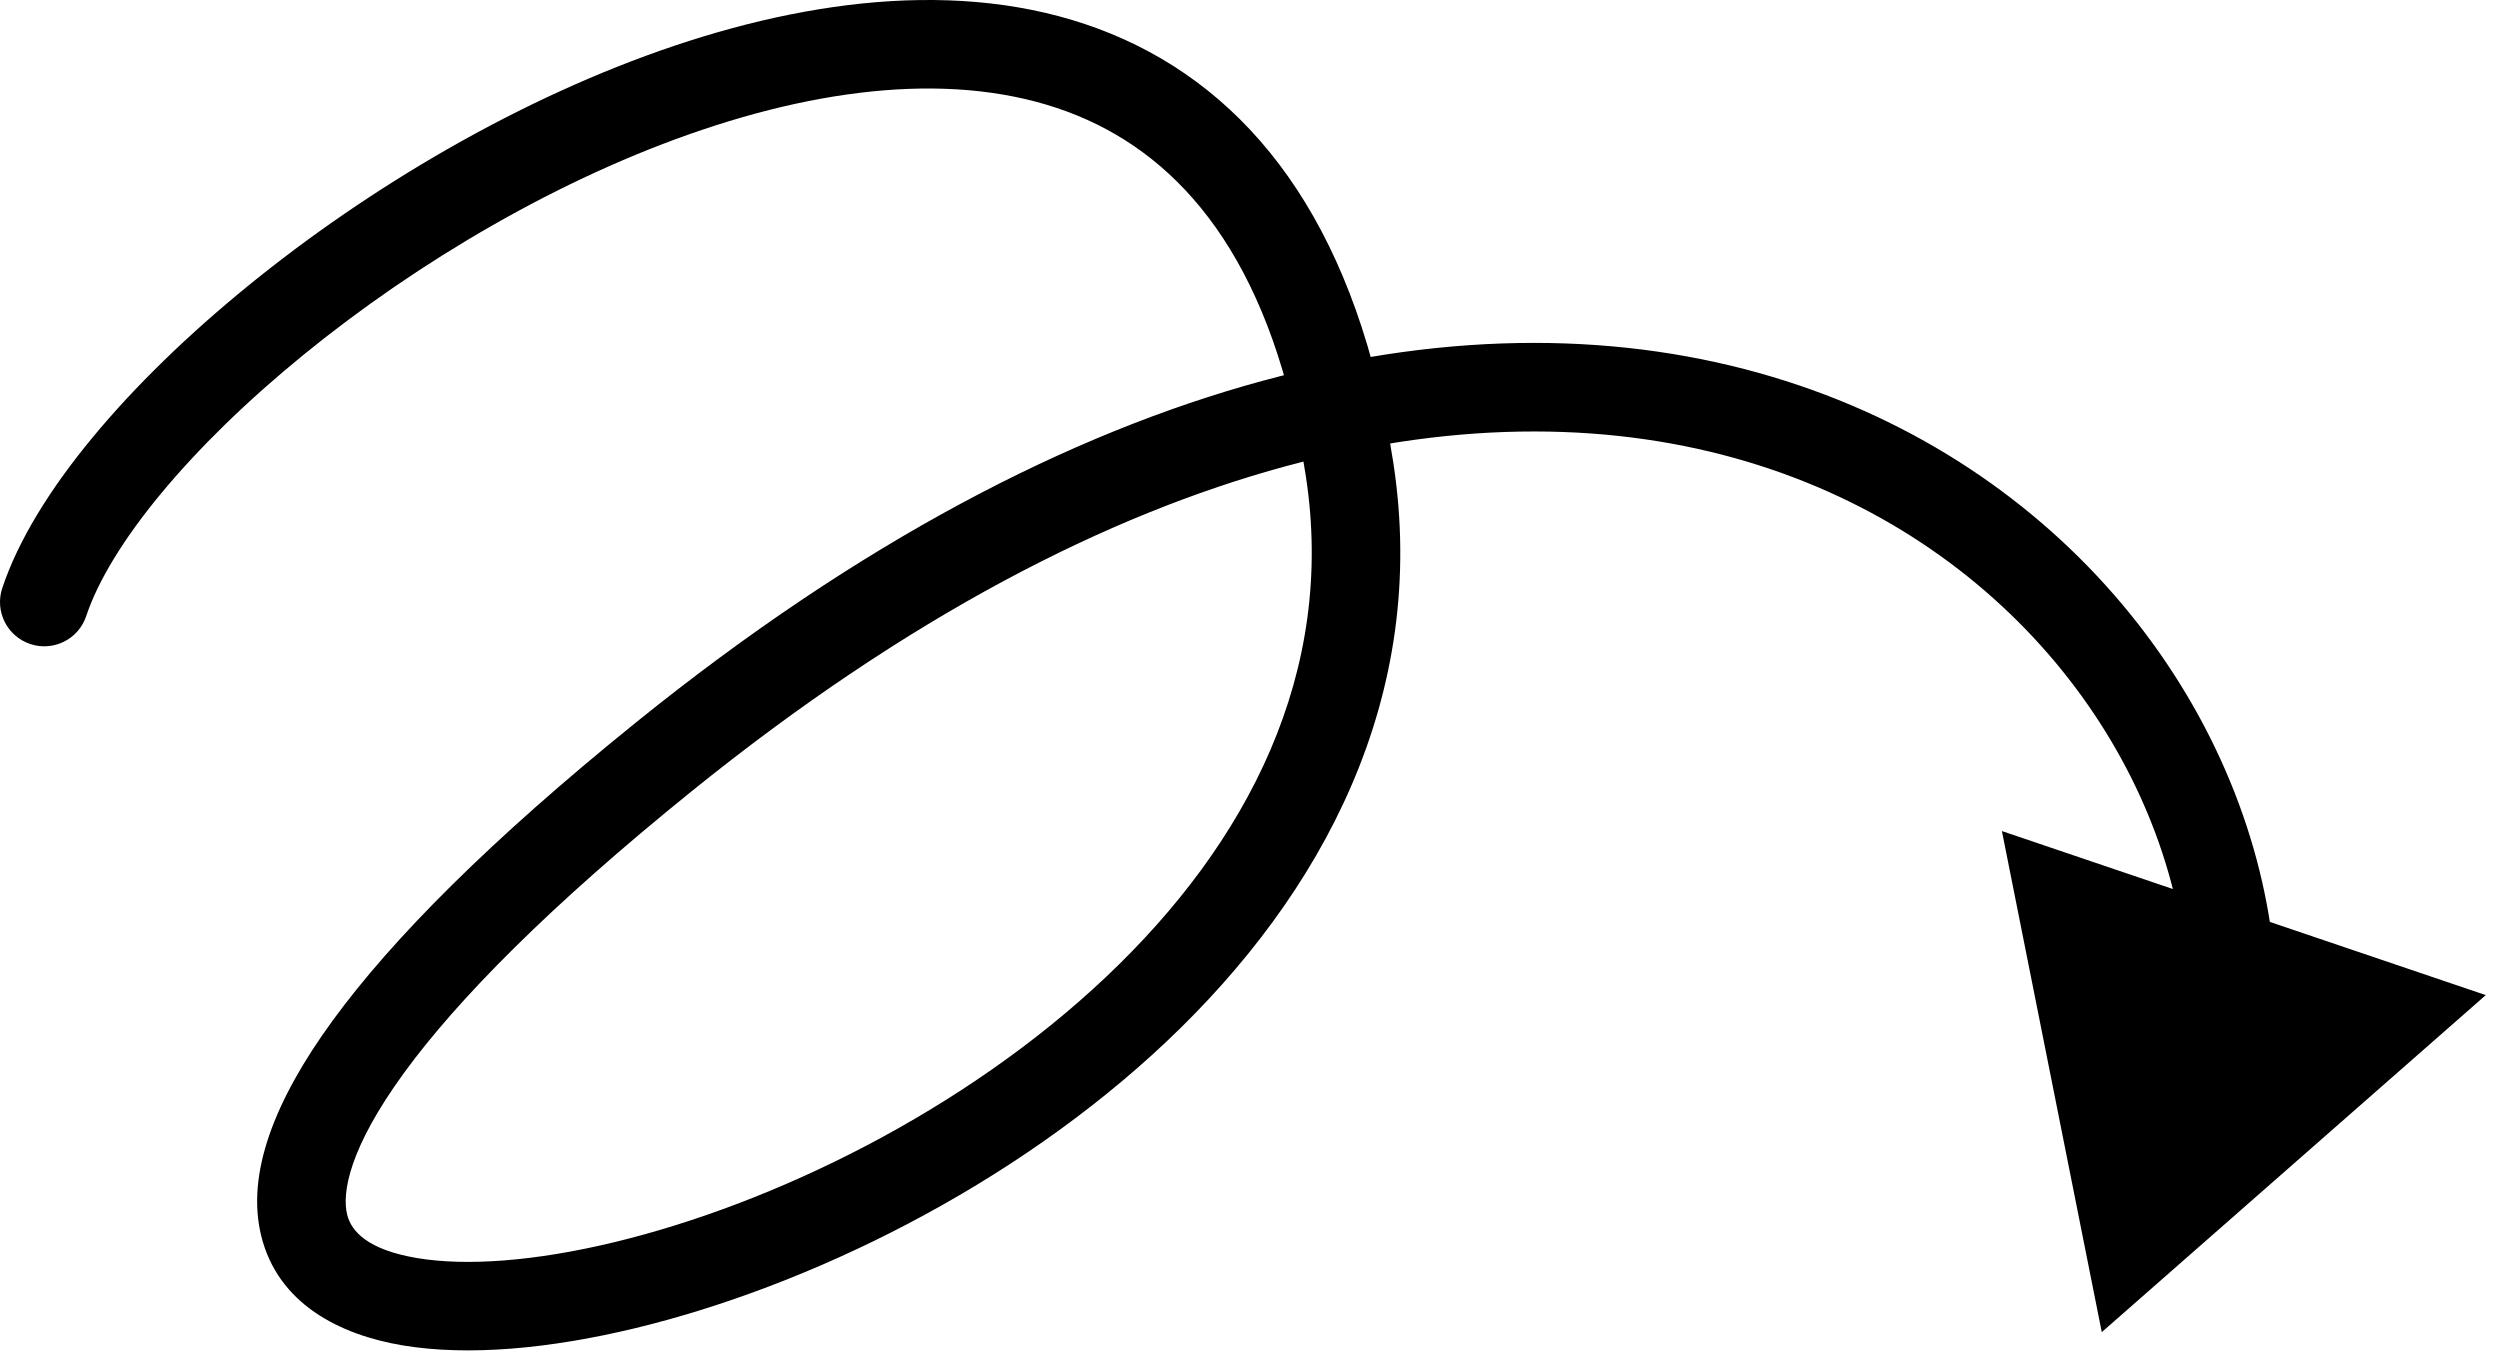
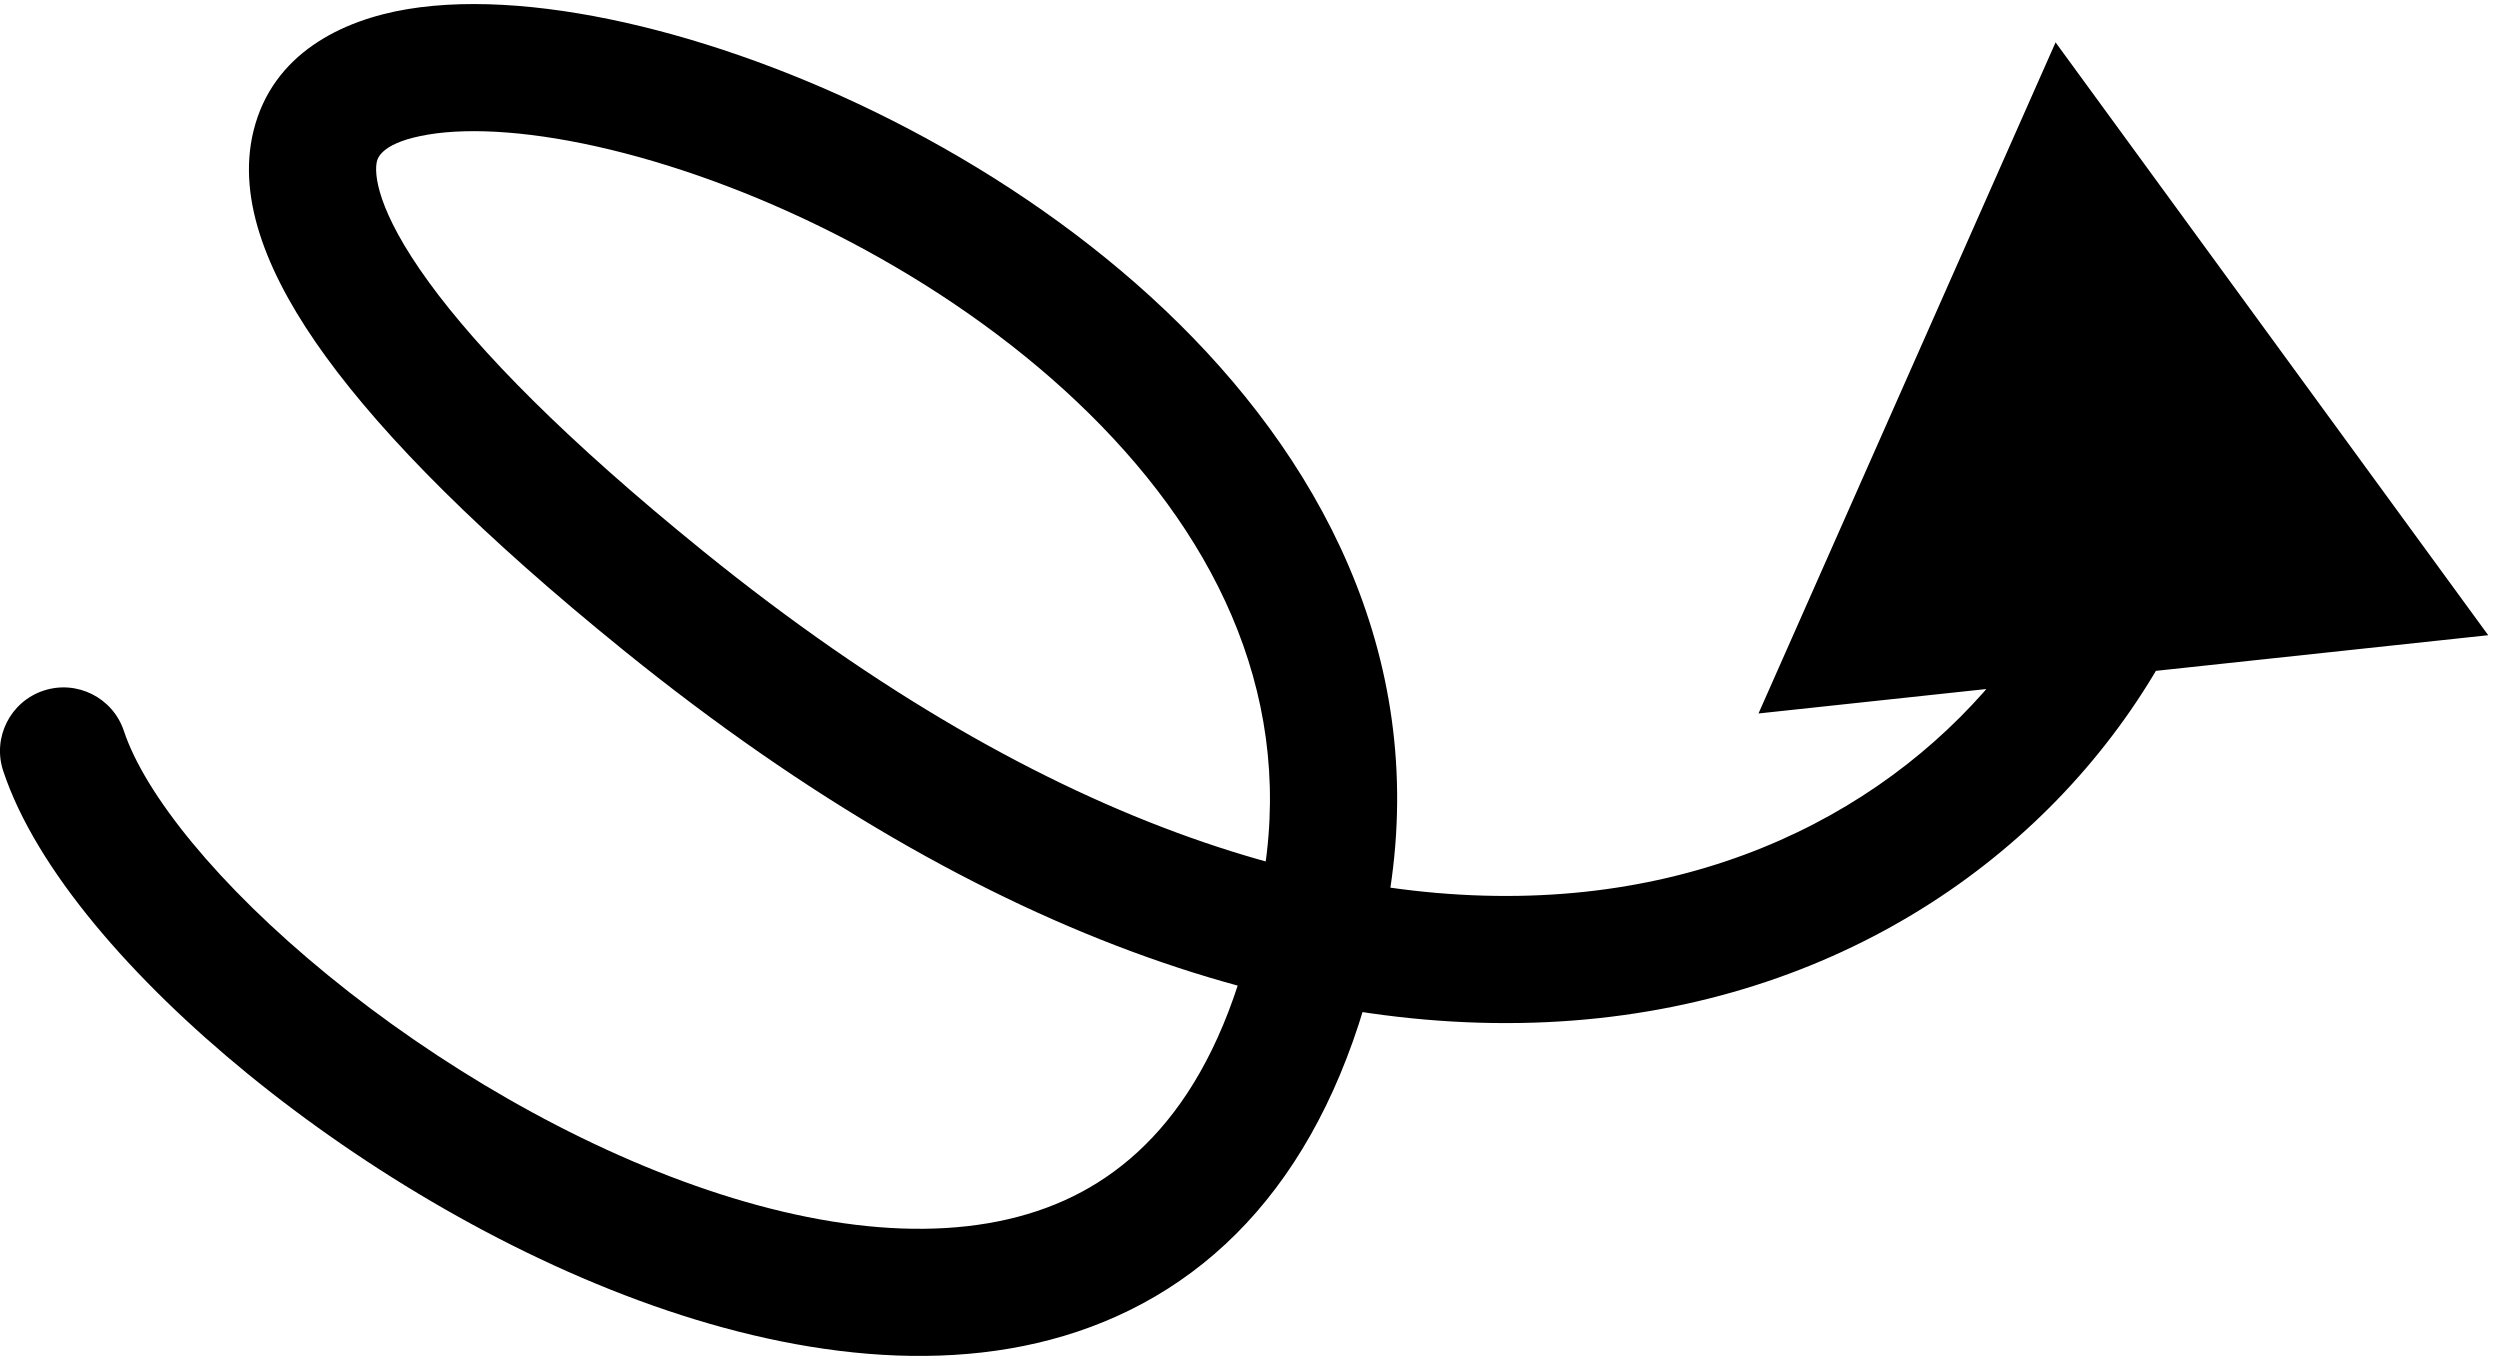
- <svg xmlns="http://www.w3.org/2000/svg" width="113" height="62" viewBox="0 0 113 62" fill="none">
-   <path d="M0.103 26.581C-0.247 27.628 0.32 28.761 1.368 29.11C2.416 29.46 3.548 28.893 3.897 27.846L0.103 26.581ZM95 60.213L112.357 44.979L90.486 37.564L95 60.213ZM3.897 27.846C4.963 24.649 8.531 20.261 13.747 16.014C18.89 11.827 25.339 8.02 31.763 5.859C38.23 3.683 44.37 3.271 49.133 5.412C53.759 7.492 57.593 12.218 59.023 21.517L62.977 20.909C61.407 10.707 56.991 4.559 50.773 1.764C44.693 -0.97 37.395 -0.257 30.487 2.067C23.536 4.406 16.672 8.474 11.222 12.912C5.844 17.29 1.537 22.277 0.103 26.581L3.897 27.846ZM59.023 21.517C60.391 30.409 56.389 38.106 50 44.151C43.594 50.213 34.98 54.404 27.78 56.144C24.169 57.017 21.071 57.234 18.867 56.867C16.616 56.492 15.876 55.653 15.692 54.905C15.447 53.917 15.782 51.897 18.265 48.49C20.674 45.185 24.821 40.967 31.257 35.769L28.743 32.657C22.179 37.959 17.733 42.429 15.032 46.135C12.405 49.74 11.115 53.056 11.808 55.864C12.561 58.913 15.322 60.332 18.211 60.813C21.147 61.301 24.831 60.972 28.72 60.032C36.52 58.147 45.781 53.65 52.75 47.056C59.736 40.445 64.609 31.517 62.977 20.909L59.023 21.517ZM31.257 35.769C50.864 19.932 67.342 17.397 78.955 20.863C90.633 24.348 97.785 33.98 98.79 43.381L102.767 42.956C101.587 31.922 93.293 20.968 80.099 17.03C66.841 13.073 49.022 16.278 28.743 32.657L31.257 35.769Z" fill="black" />
+ <svg xmlns="http://www.w3.org/2000/svg" width="118" height="64" viewBox="0 0 118 64" fill="none">
+   <path d="M0.153 36.393C-0.37 34.82 0.481 33.122 2.053 32.599C3.626 32.077 5.324 32.927 5.847 34.5L0.153 36.393ZM97.023 2L117.444 29.982L83.001 33.676L97.023 2ZM5.847 34.5C6.835 37.471 10.263 41.773 15.497 46.044C20.621 50.227 27.039 54.021 33.404 56.168C39.834 58.337 45.756 58.68 50.248 56.656C54.535 54.724 58.27 50.28 59.683 41.072L65.614 41.983C63.994 52.538 59.389 59.117 52.713 62.126C46.242 65.043 38.578 64.245 31.486 61.853C24.329 59.439 17.288 55.252 11.703 50.693C6.226 46.222 1.693 41.023 0.153 36.393L5.847 34.5ZM59.683 41.072C61.003 32.474 57.166 24.972 50.853 18.983C44.514 12.969 35.963 8.797 28.832 7.069C25.25 6.201 22.262 6.009 20.215 6.351C18.098 6.704 17.841 7.41 17.792 7.611C17.653 8.174 17.762 9.907 20.236 13.311C22.601 16.564 26.721 20.777 33.196 26.02L29.42 30.683C22.752 25.284 18.184 20.692 15.383 16.839C12.691 13.136 11.157 9.461 11.966 6.176C12.865 2.528 16.146 0.946 19.227 0.432C22.377 -0.093 26.245 0.269 30.245 1.238C38.279 3.184 47.8 7.817 54.983 14.63C62.192 21.47 67.328 30.817 65.614 41.983L59.683 41.072ZM33.196 26.02C49.772 39.442 63.99 43.251 74.795 42.094C85.594 40.938 93.382 34.794 97.247 27.446L102.557 30.239C97.785 39.311 88.273 46.685 75.433 48.06C62.598 49.434 46.839 44.787 29.42 30.683L33.196 26.02Z" fill="black" />
</svg>
